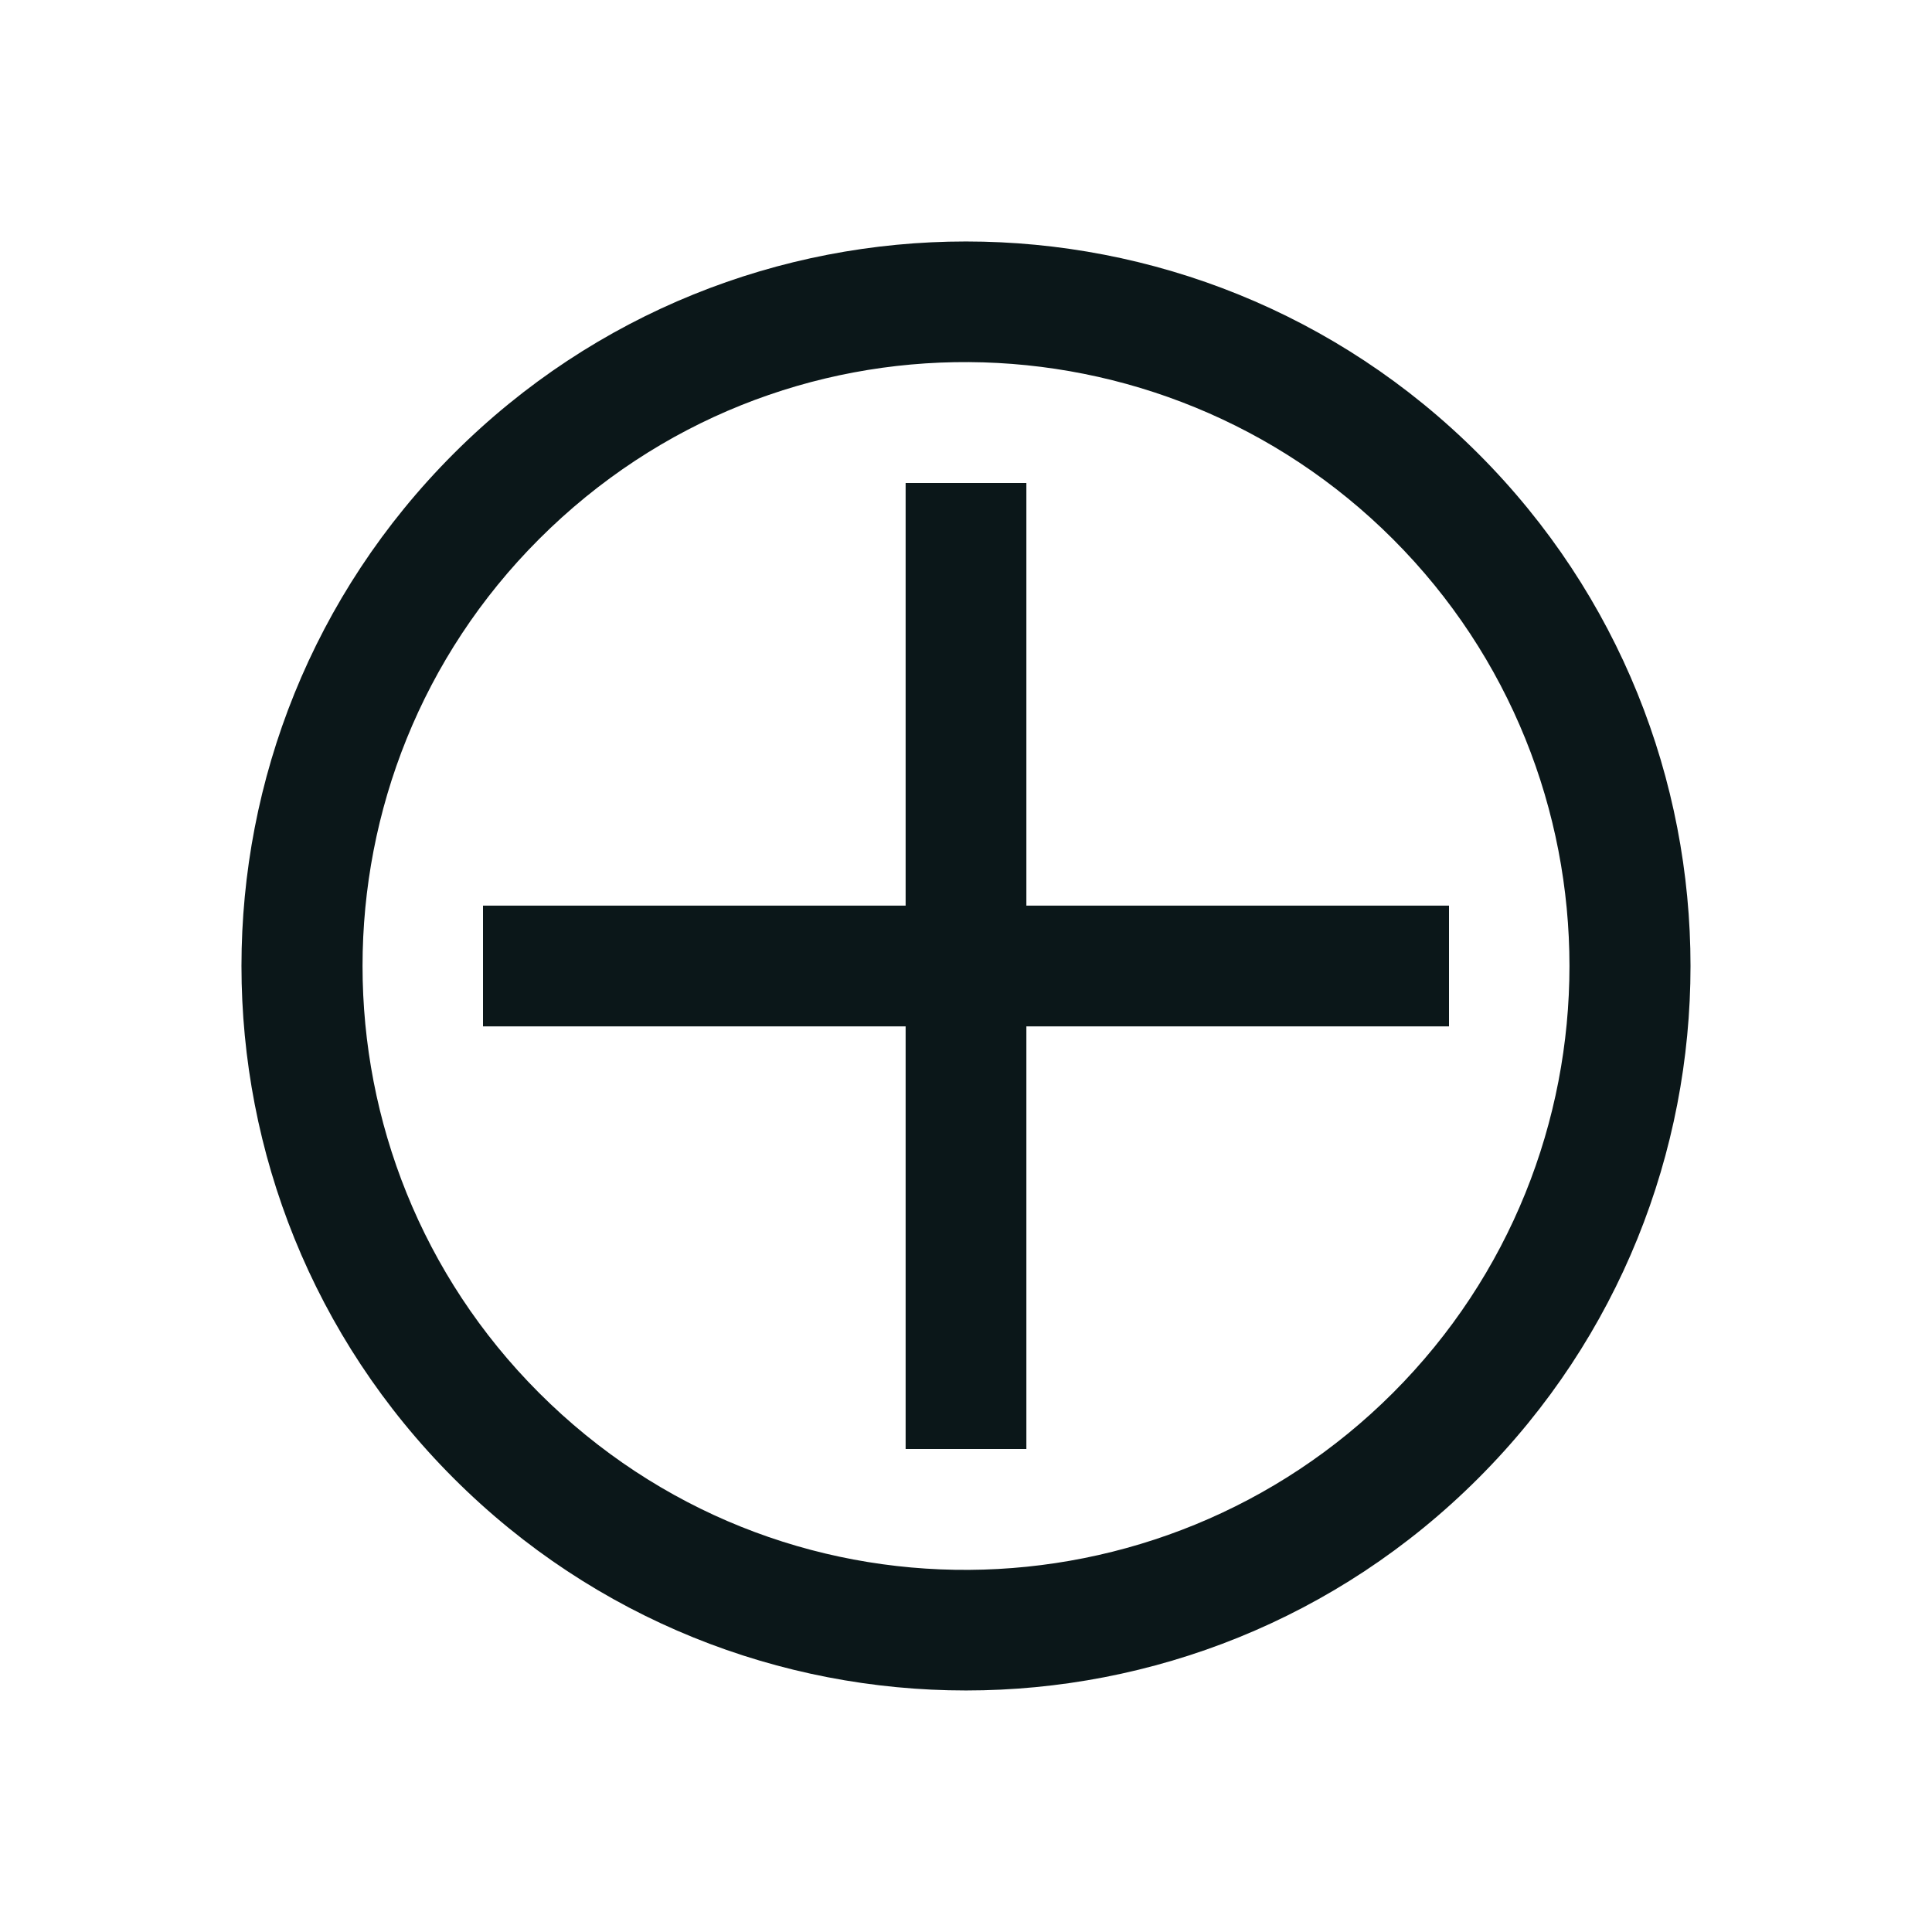
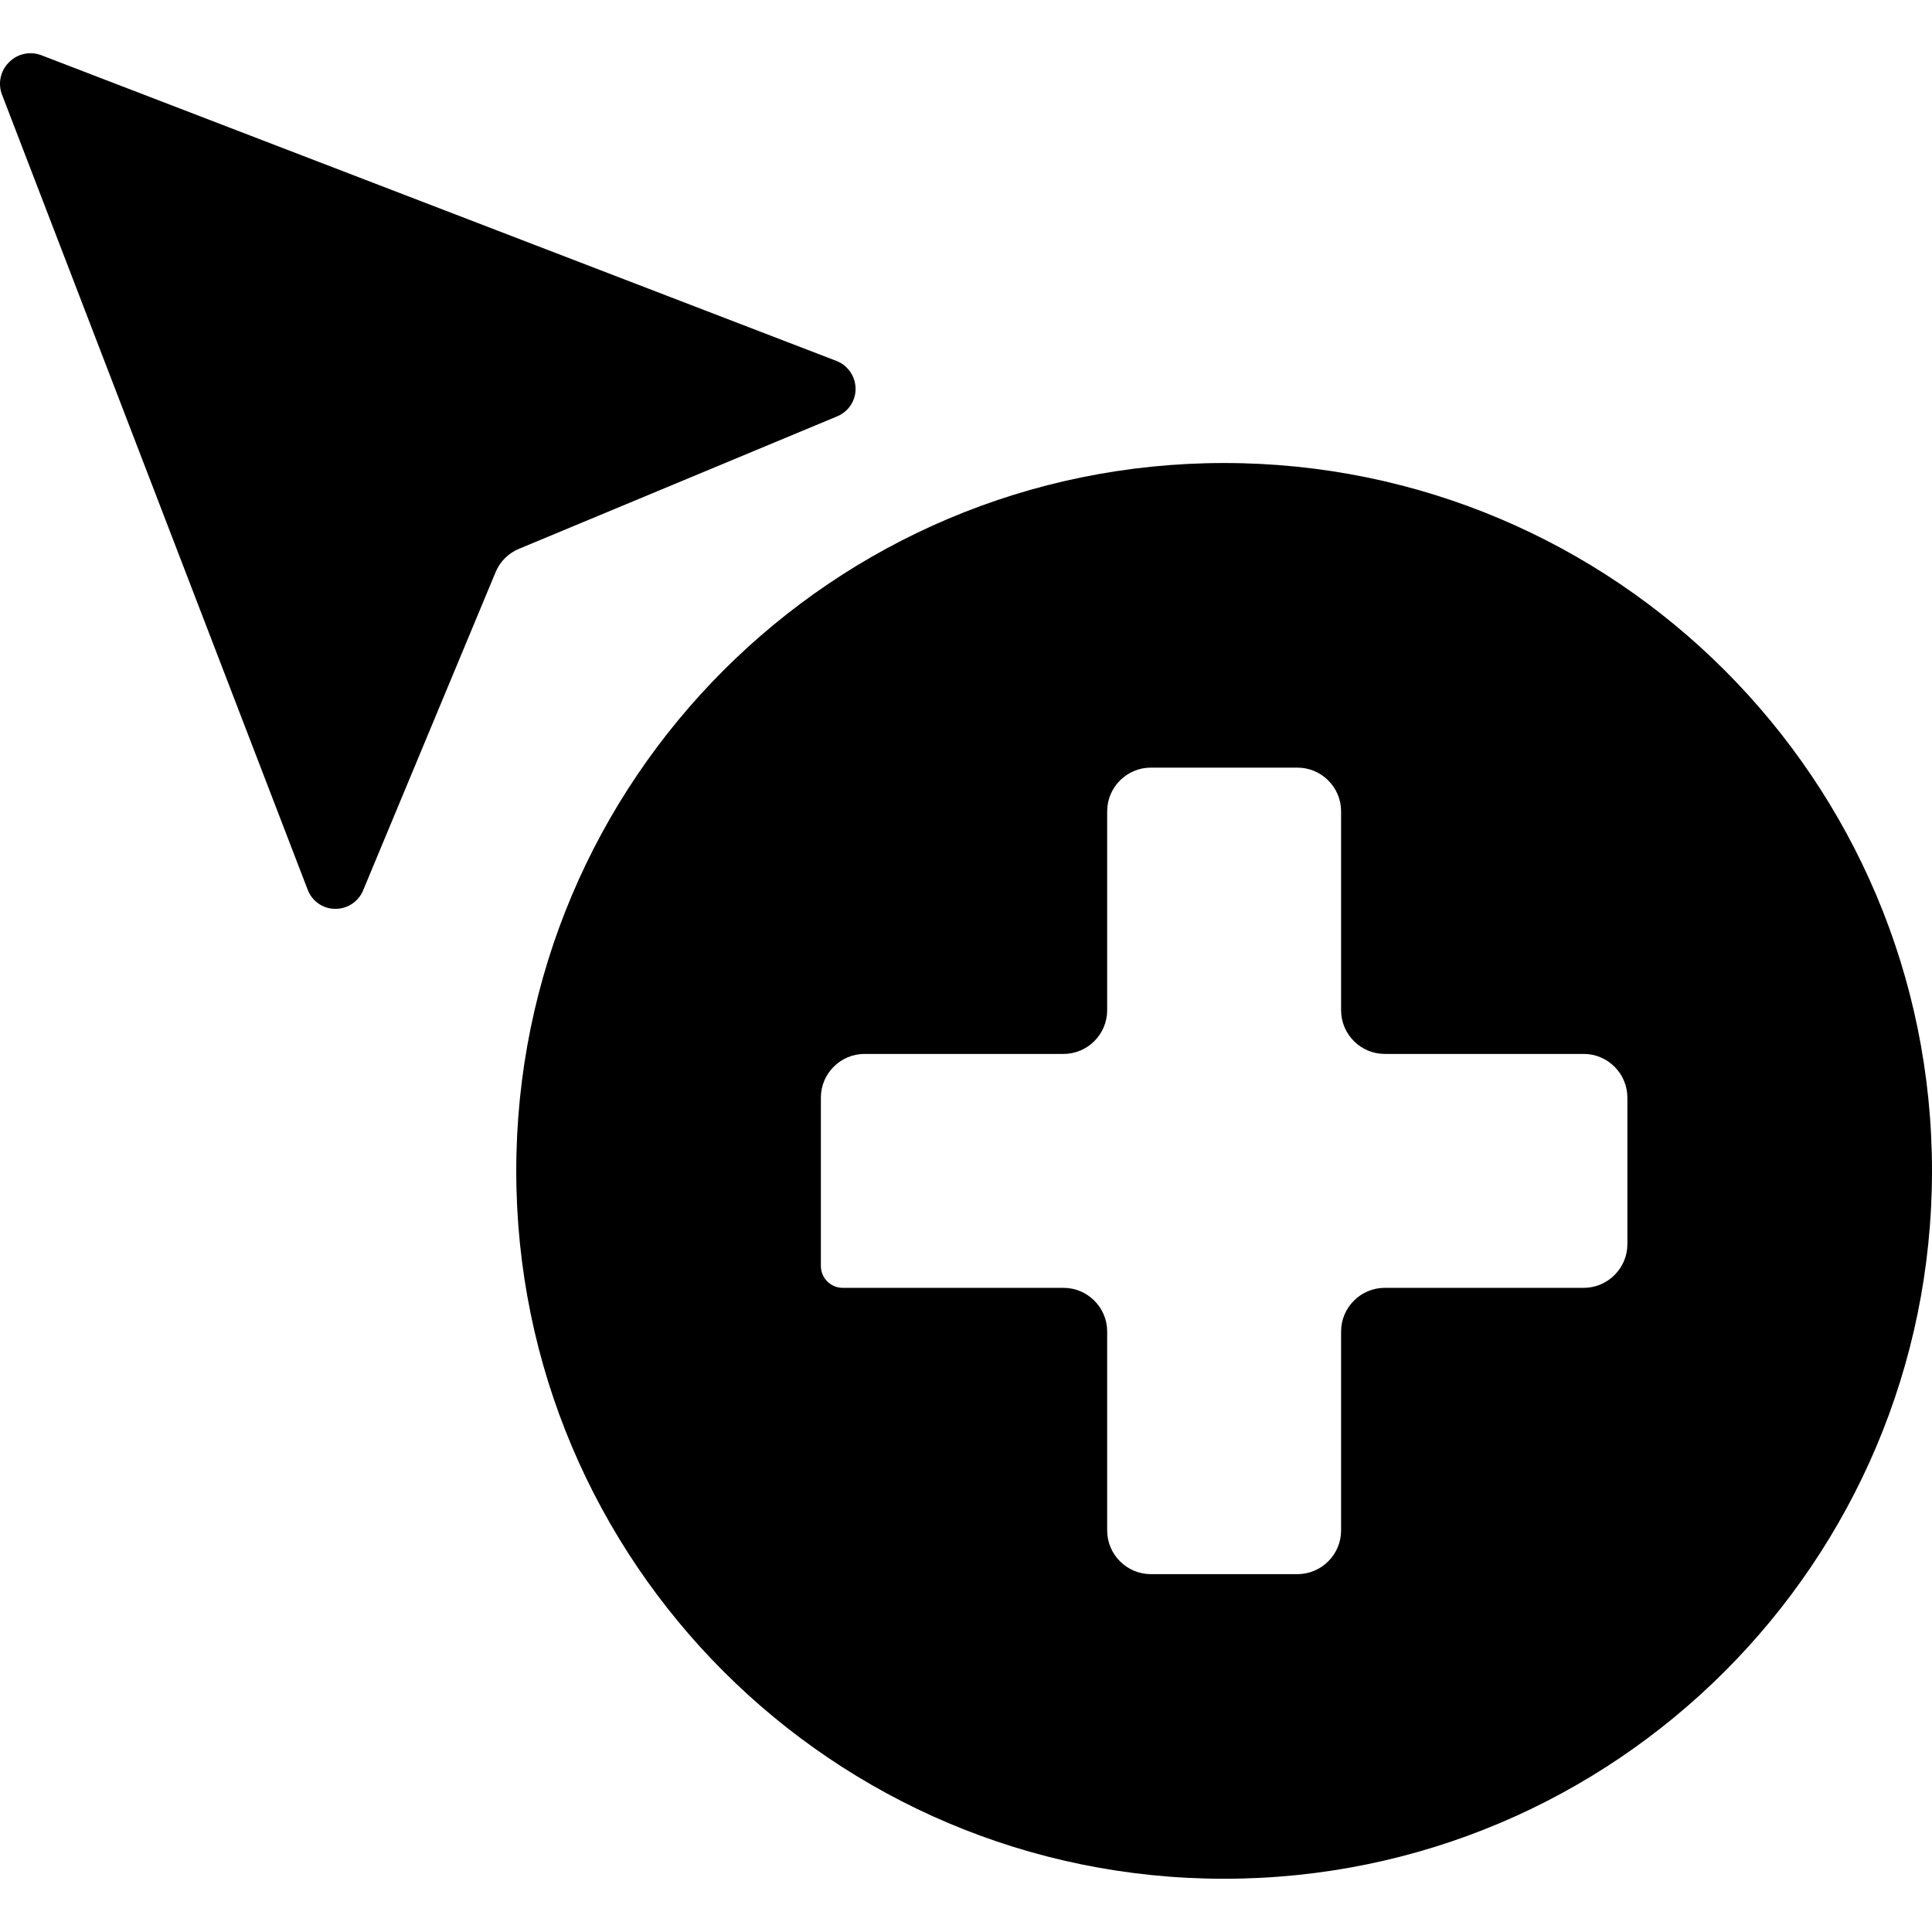
- <svg xmlns="http://www.w3.org/2000/svg" version="1.1" id="Uploaded to svgrepo.com" width="800px" height="800px" viewBox="0 0 32 32" xml:space="preserve">
-   <style type="text/css">
- 	.bentblocks_een{fill:#0B1719;}
- </style>
-   <path class="bentblocks_een" d="M24,15v2h-7v7h-2v-7H8v-2h7V8h2v7H24z M24.485,24.485c-4.686,4.686-12.284,4.686-16.971,0  c-4.686-4.686-4.686-12.284,0-16.971c4.687-4.686,12.284-4.686,16.971,0C29.172,12.201,29.172,19.799,24.485,24.485z M23.071,8.929  c-3.842-3.842-10.167-3.975-14.142,0c-3.899,3.899-3.899,10.243,0,14.142c3.975,3.975,10.301,3.841,14.142,0  C26.97,19.172,26.97,12.828,23.071,8.929z" />
+ <svg xmlns="http://www.w3.org/2000/svg" fill="#000000" version="1.1" id="Capa_1" width="800px" height="800px" viewBox="0 0 885.389 885.389" xml:space="preserve">
+   <g>
+     <path d="M560.988,212.188c-179.2,0-324.4,145.2-324.4,324.4s145.2,324.4,324.4,324.4c179.2,0,324.4-145.2,324.4-324.4   S740.188,212.188,560.988,212.188z M745.789,570.188c0,11-9,20-20,20h-91.2c-11,0-20,9-20,20v91.2c0,11-9,20-20,20h-67.2   c-11,0-20-9-20-20v-91.2c0-11-9-20-20-20H386.188c-5.5,0-10-4.5-10-10v-77.199c0-11,9-20,20-20h91.201c11,0,20-9,20-20v-91.2   c0-11,9-20,20-20h67.2c11,0,20,9,20,20v91.2c0,11,9,20,20,20h91.2c11,0,20,9,20,20V570.188z" />
+     <path d="M153.588,416.489c5.6,0.1,10.7-3.301,12.8-8.4l60.7-145.8c2-4.9,5.9-8.8,10.8-10.8l145.8-60.7c5.2-2.2,8.5-7.2,8.4-12.8   c-0.101-5.6-3.601-10.6-8.8-12.6l-364.4-140.1c-5.1-1.9-10.8-0.7-14.6,3.1l-0.3,0.3c-3.8,3.8-5,9.6-3.1,14.6l140.1,364.399   C142.988,412.989,147.988,416.489,153.588,416.489z" />
+   </g>
</svg>
